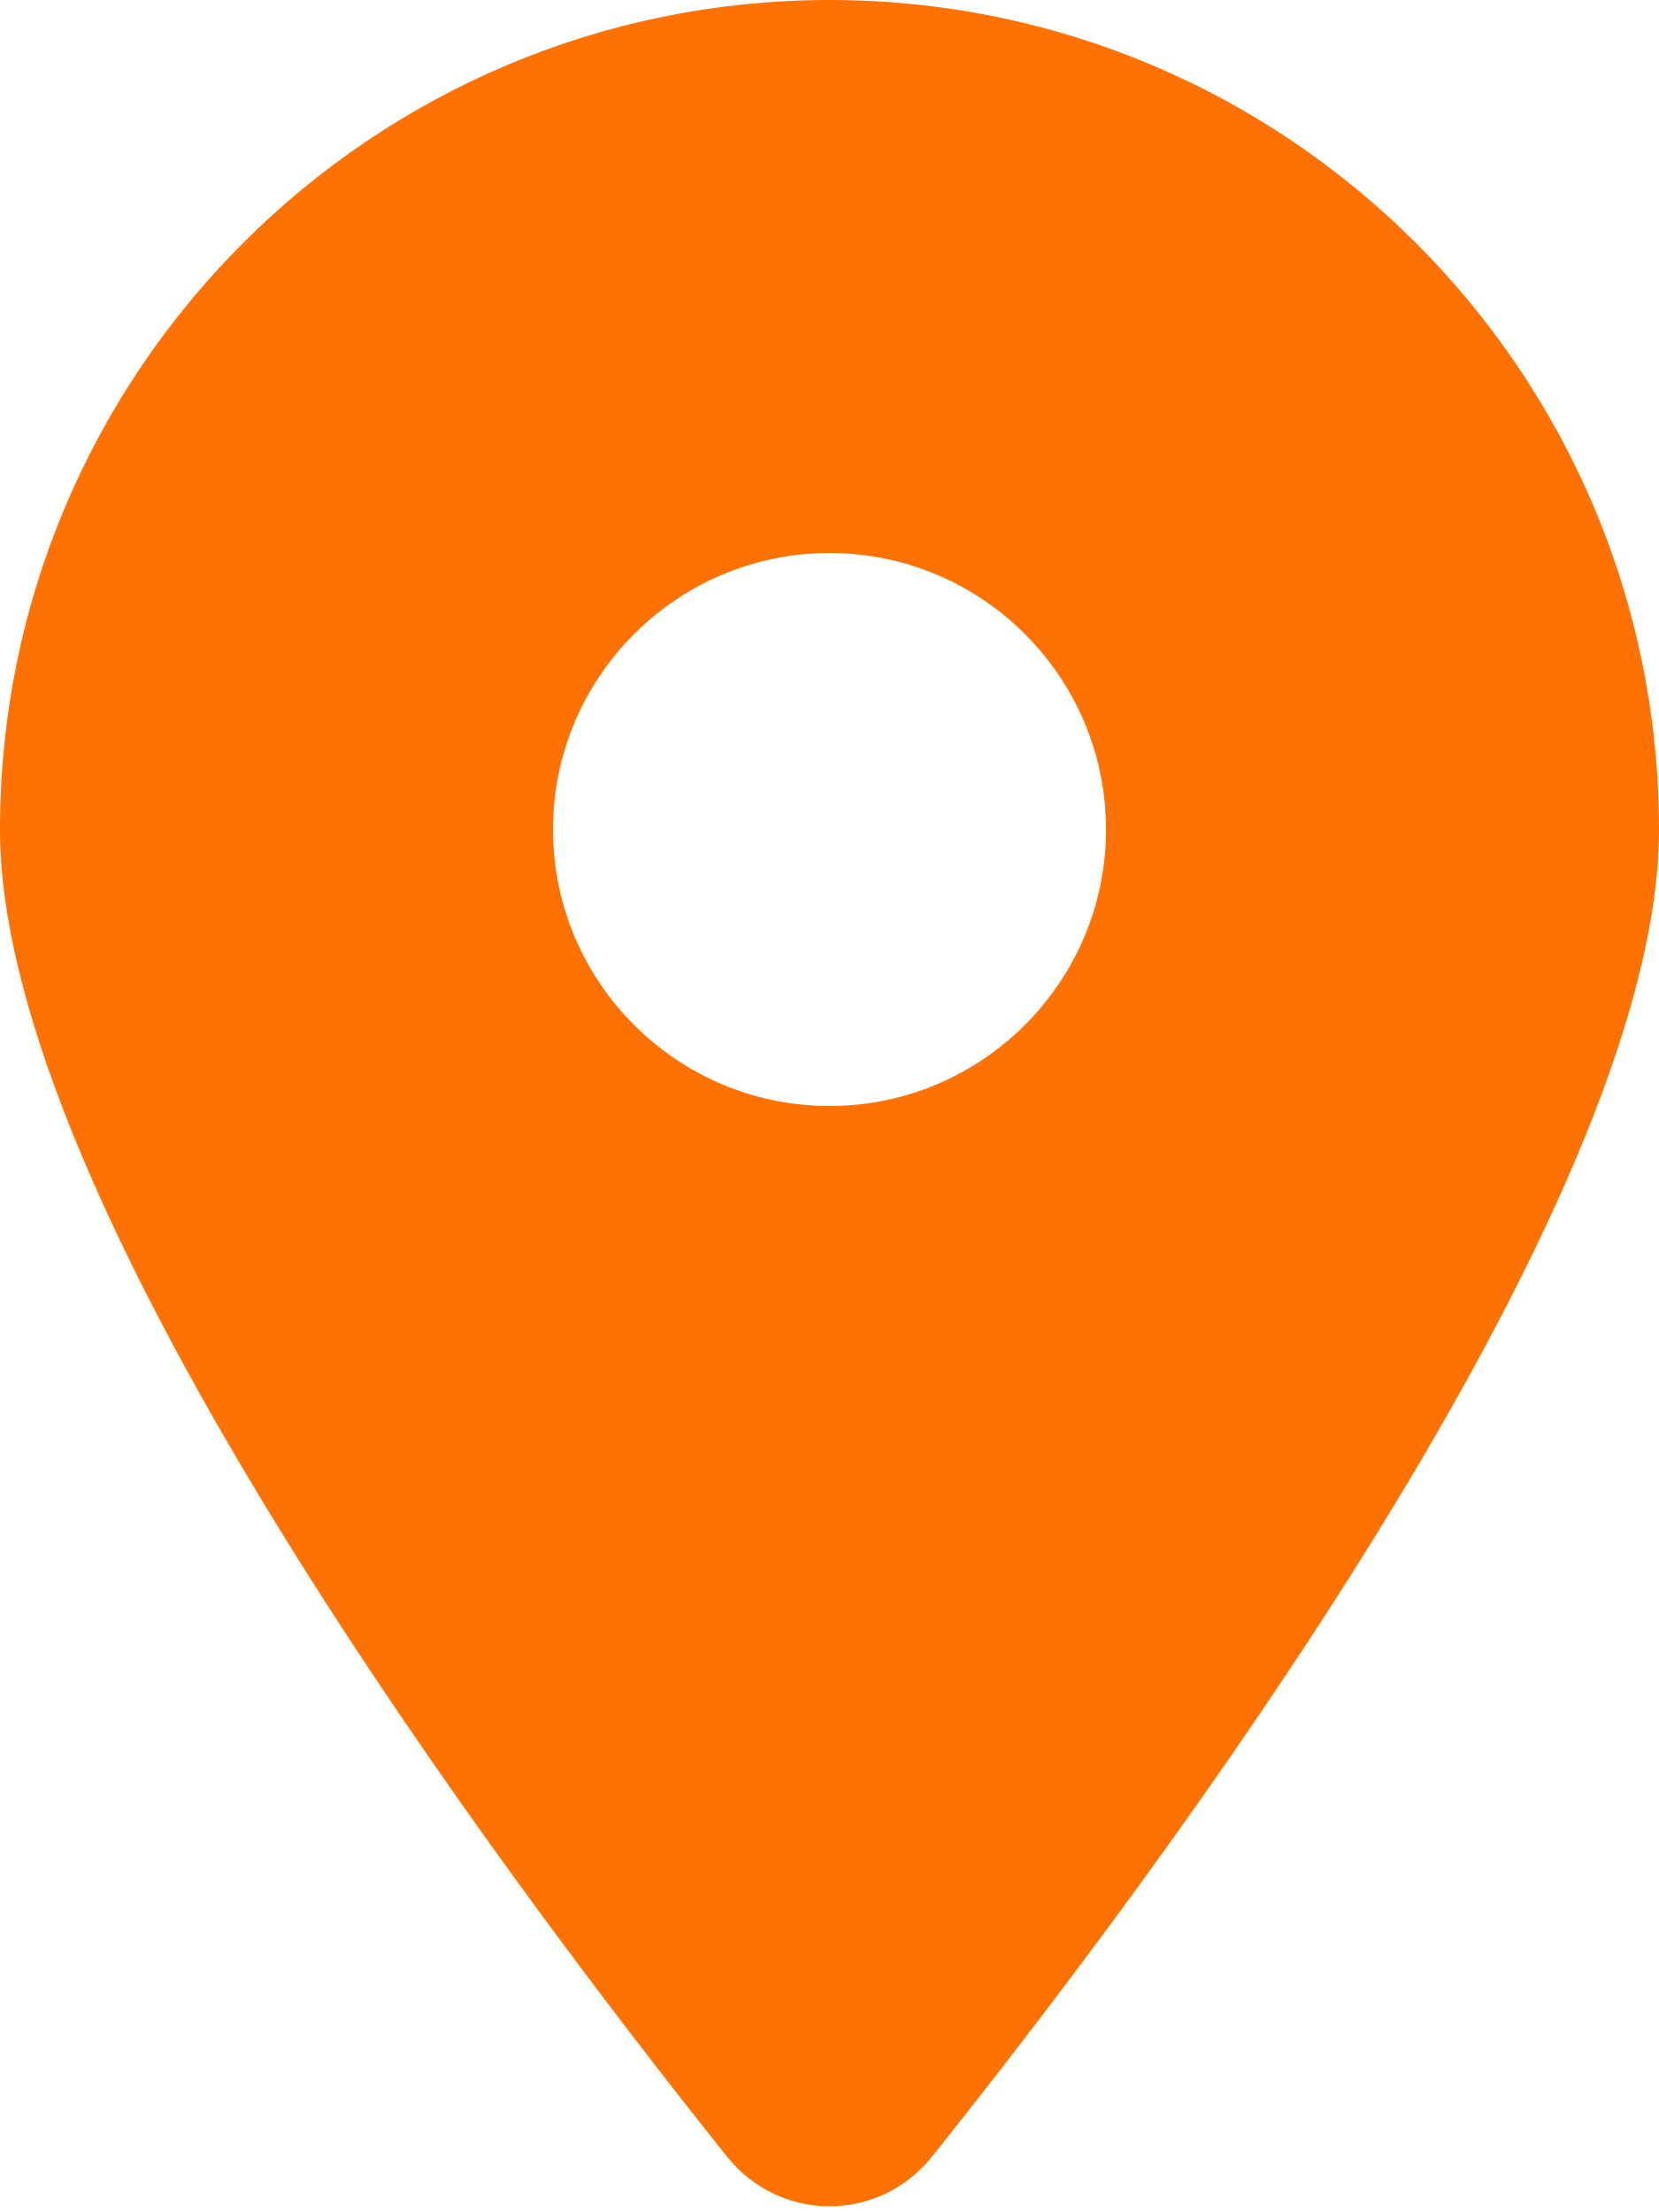
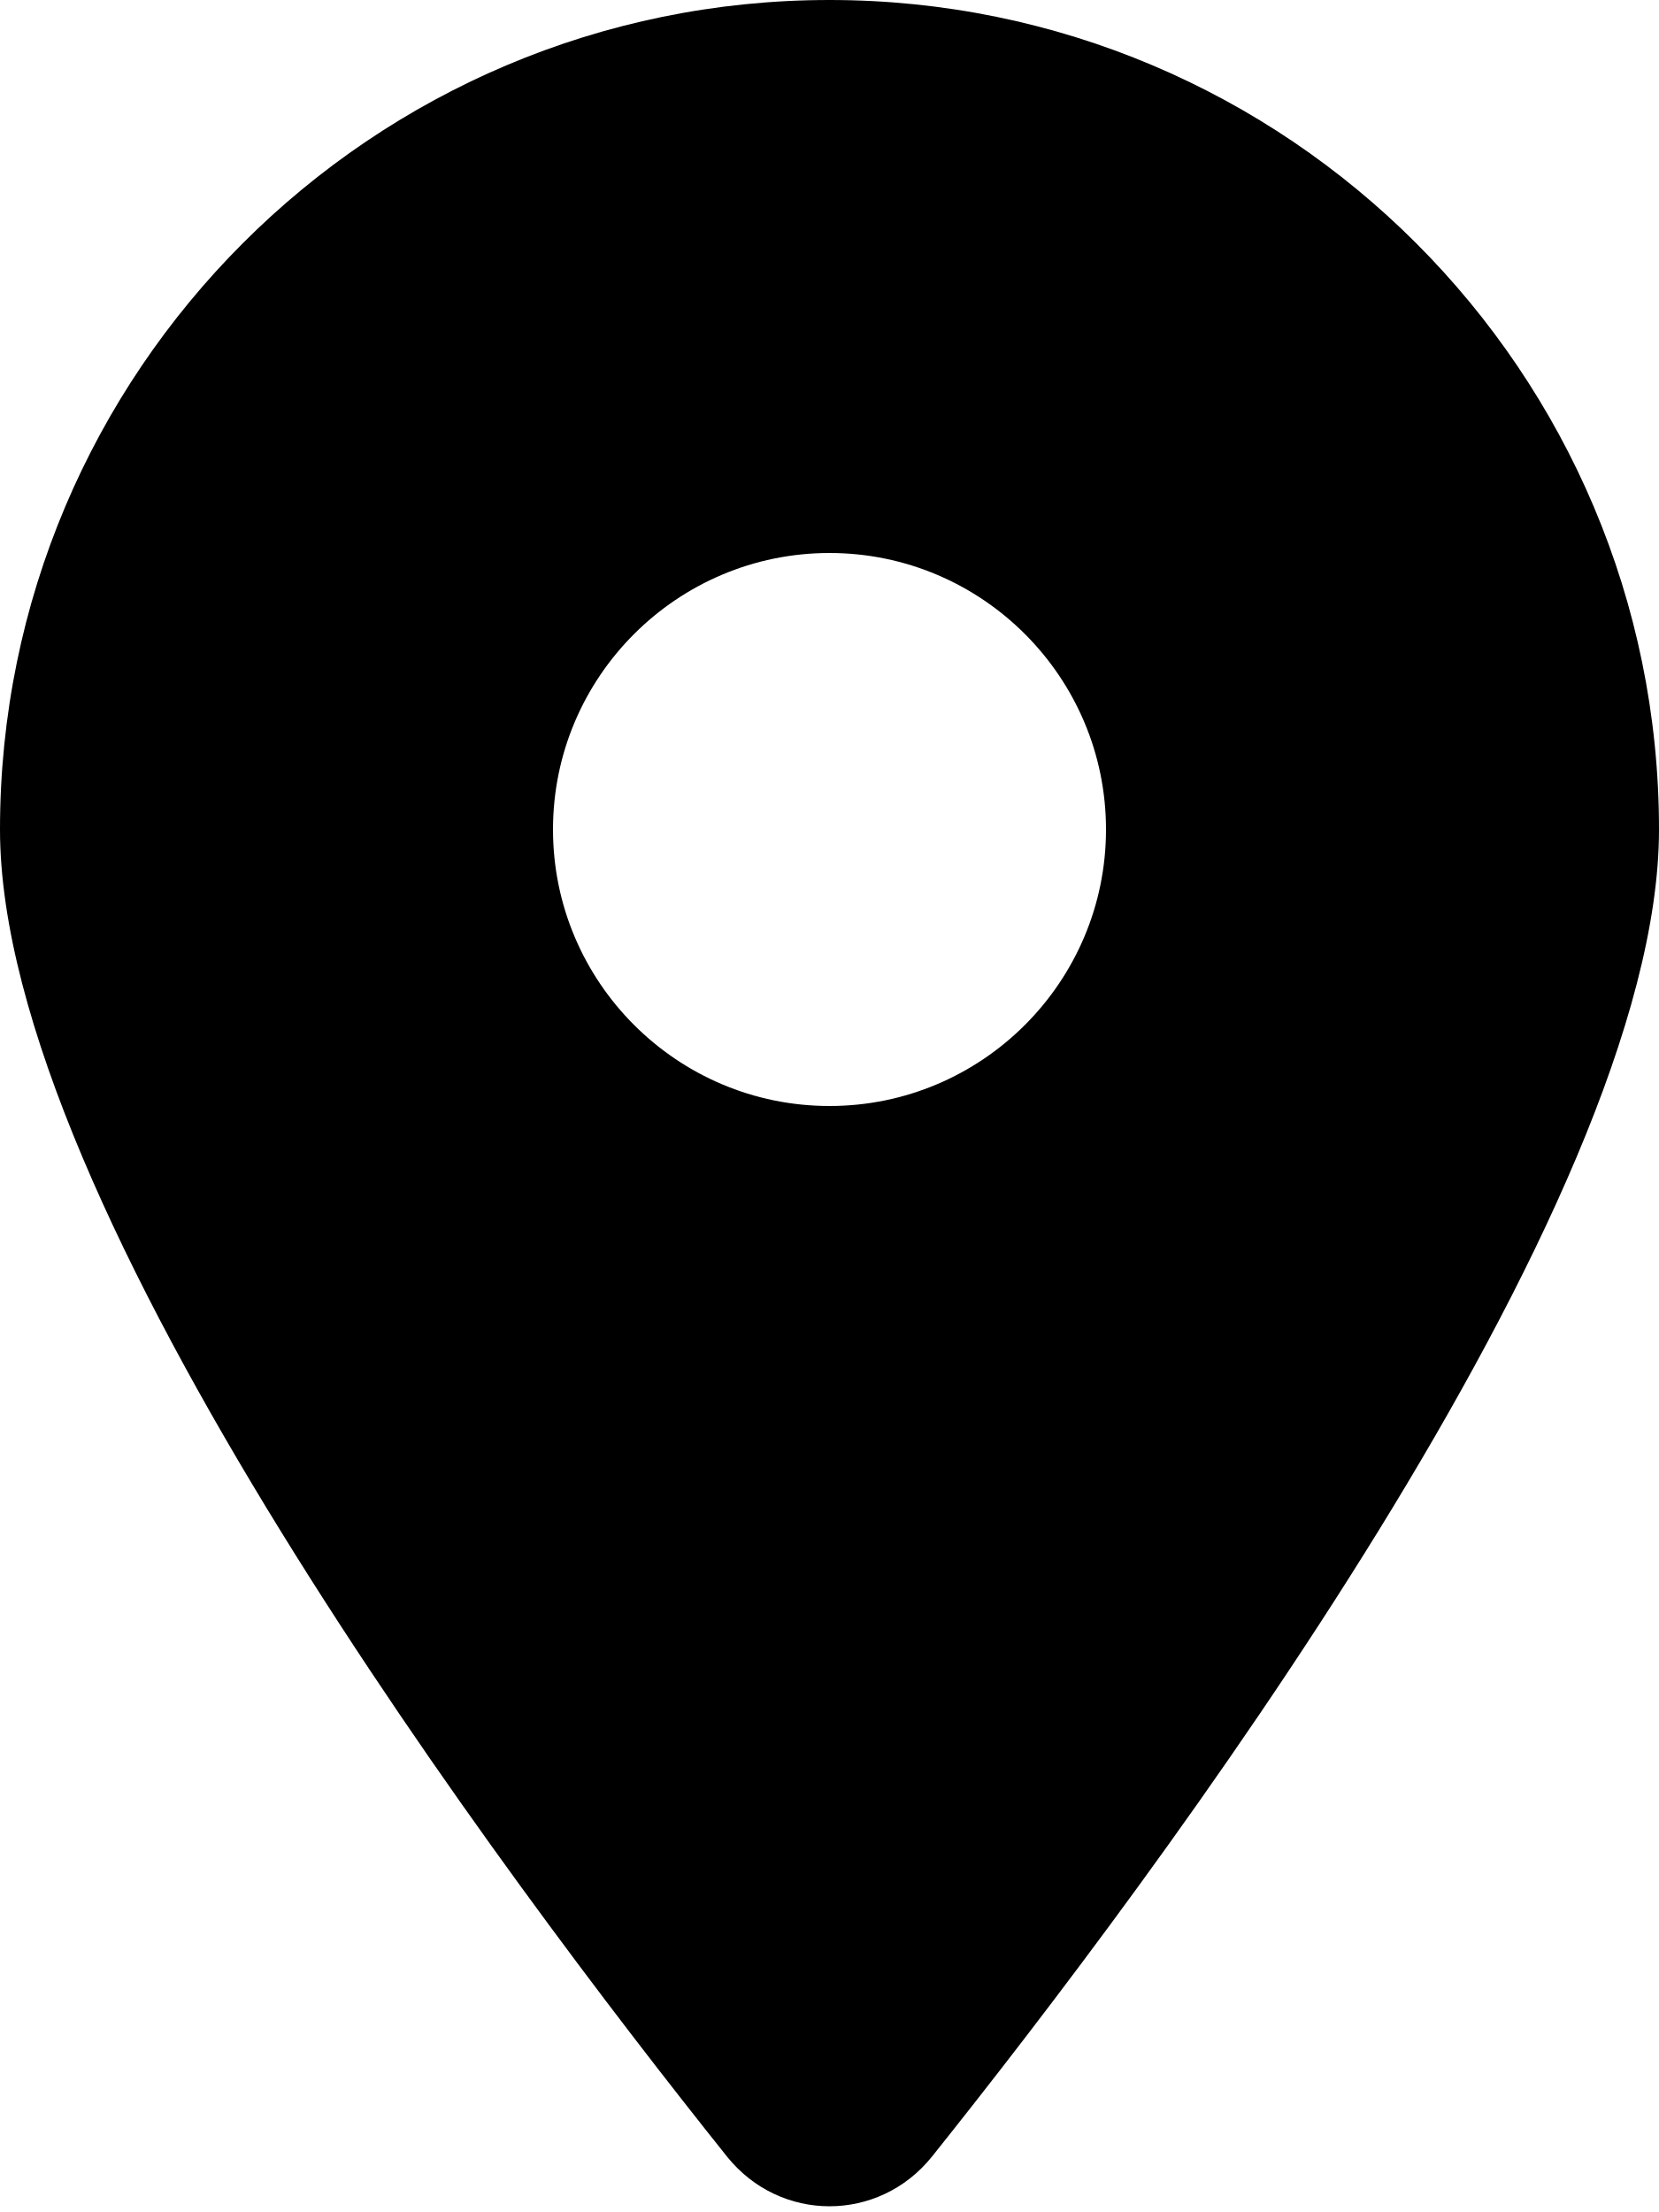
<svg xmlns="http://www.w3.org/2000/svg" viewBox="0 0 384 512">
-   <path fill="#ff7101" d="M215.7 499.2C267 435 384 279.4 384 192C384 86 298 0 192 0S0 86 0 192c0 87.4 117 243 168.3 307.2c12.3 15.3 35.1 15.3 47.4 0zM192 256c-35.3 0-64-28.7-64-64s28.7-64 64-64s64 28.7 64 64s-28.7 64-64 64z" />
+   <path d="M215.7 499.2C267 435 384 279.4 384 192C384 86 298 0 192 0S0 86 0 192c0 87.4 117 243 168.3 307.2c12.3 15.3 35.1 15.3 47.4 0zM192 256c-35.3 0-64-28.7-64-64s28.7-64 64-64s64 28.7 64 64s-28.7 64-64 64z" />
</svg>
